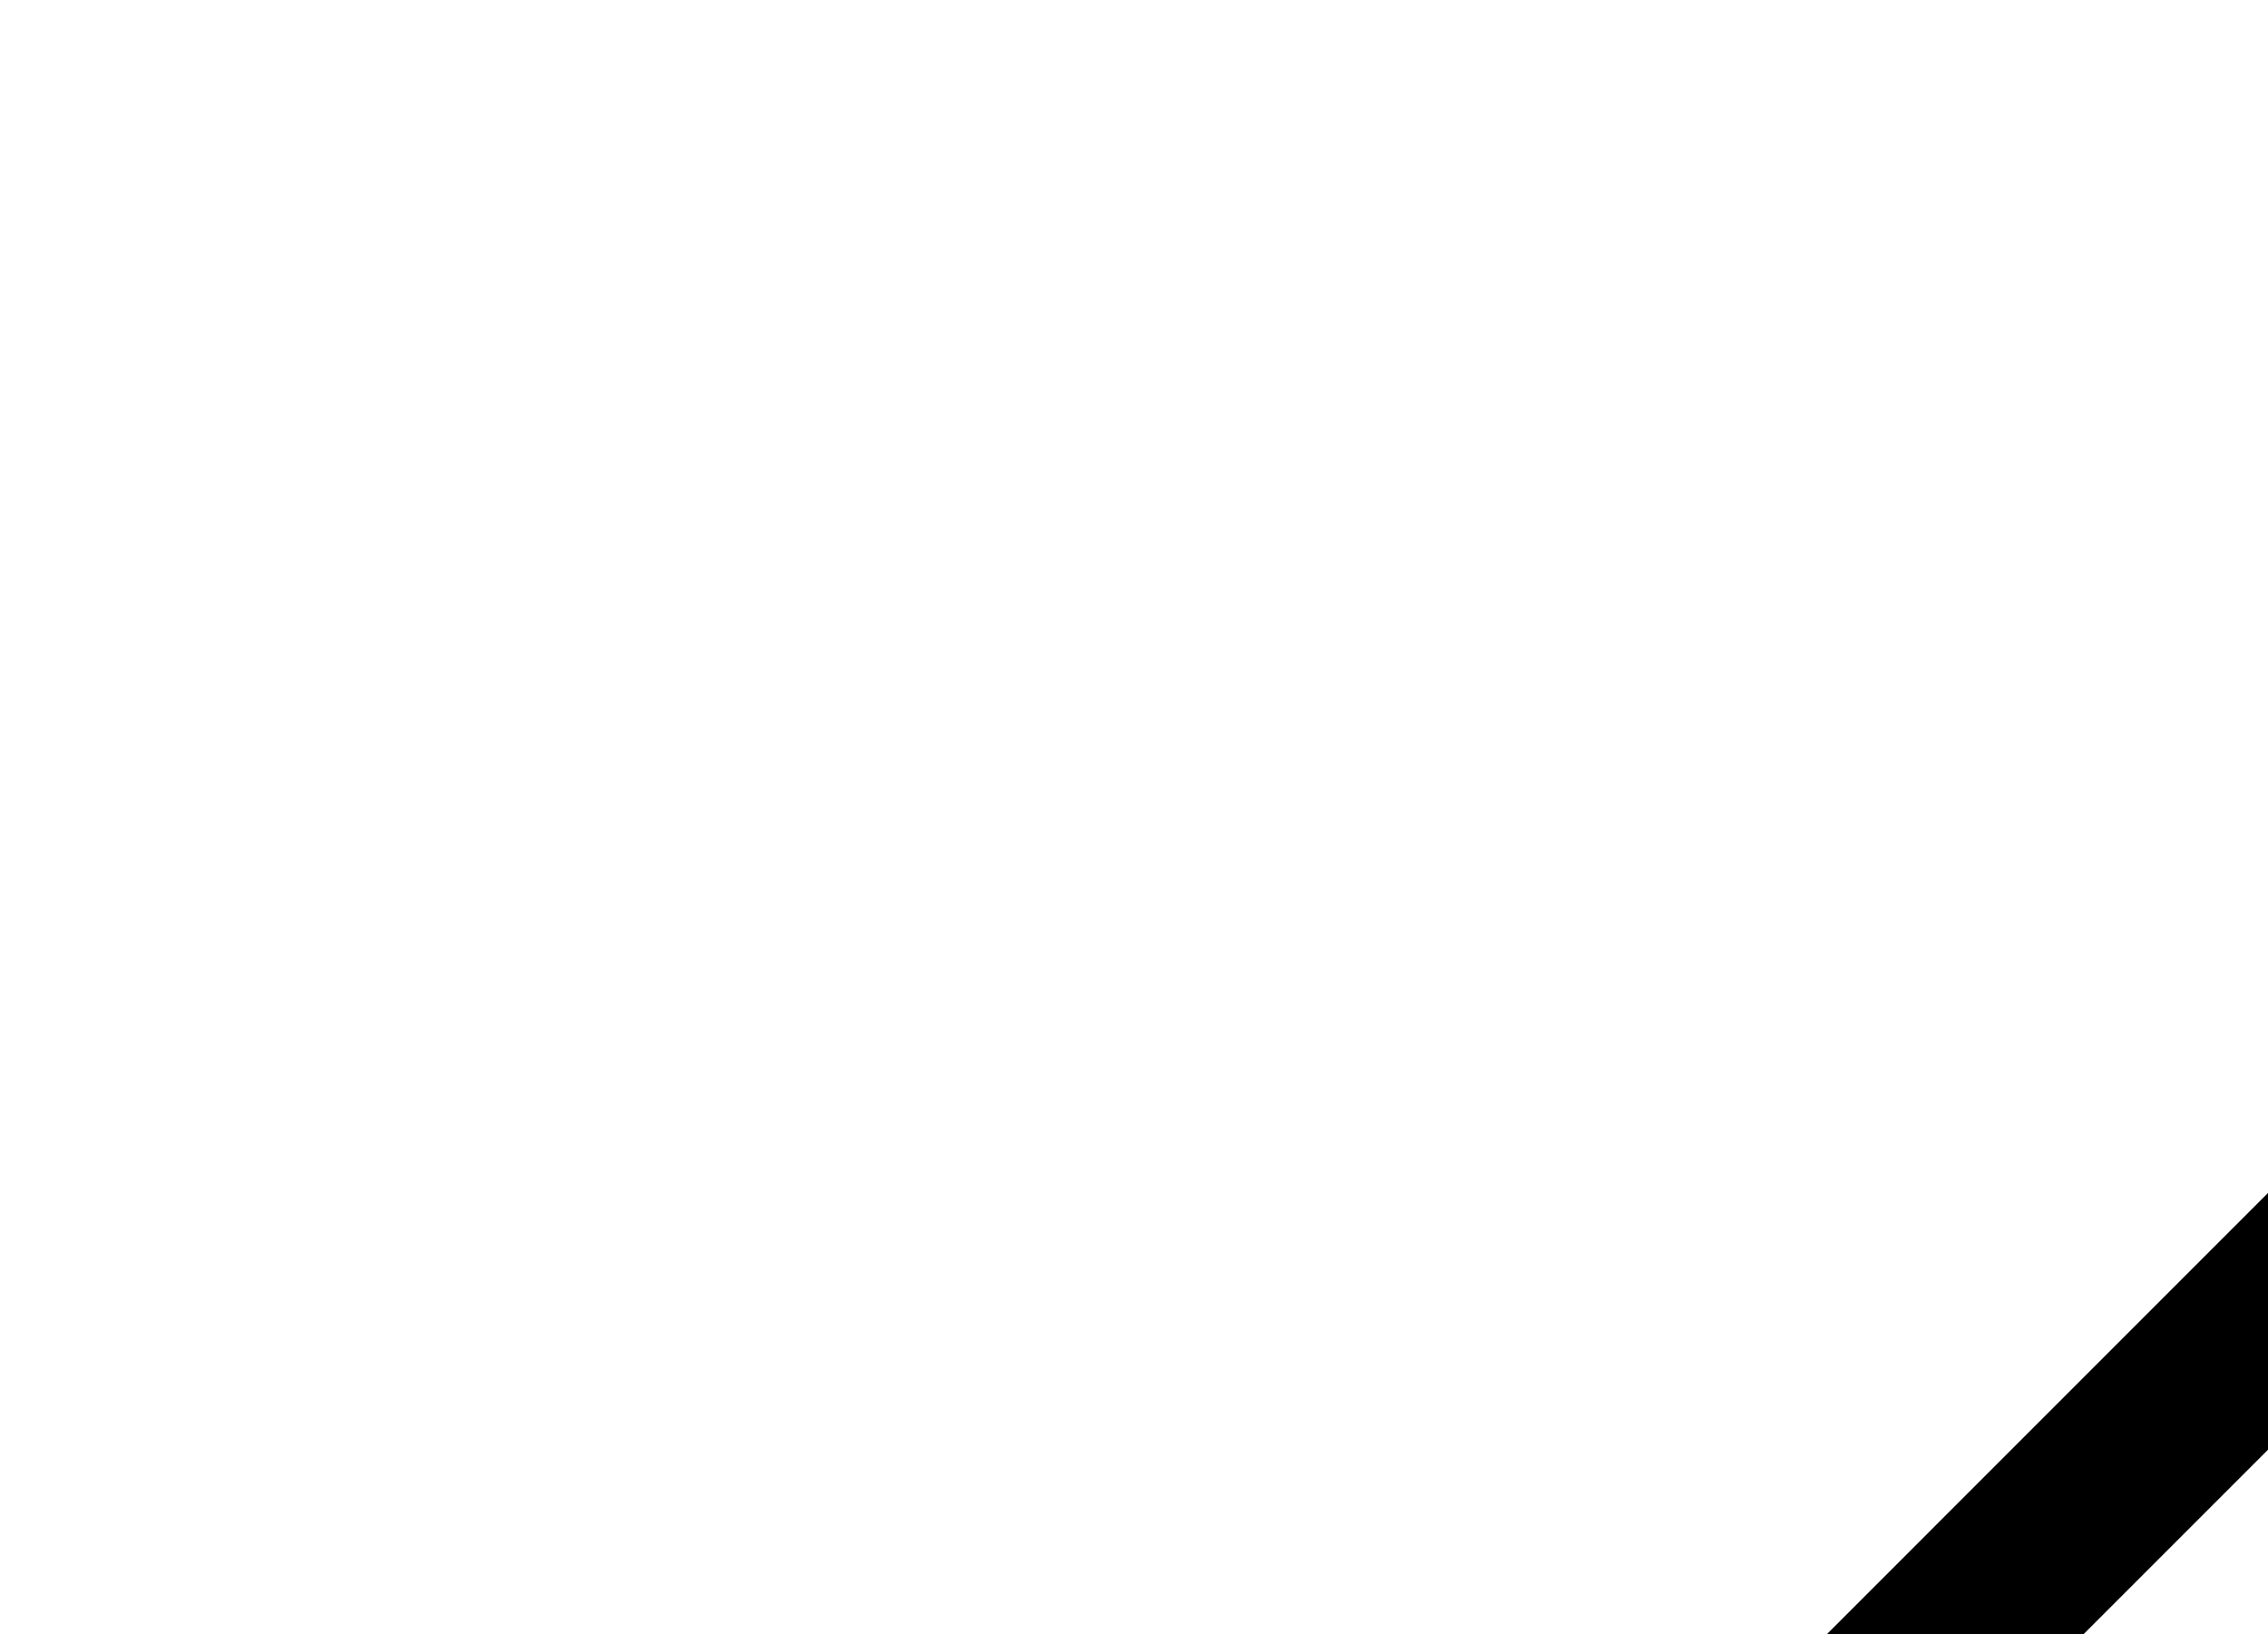
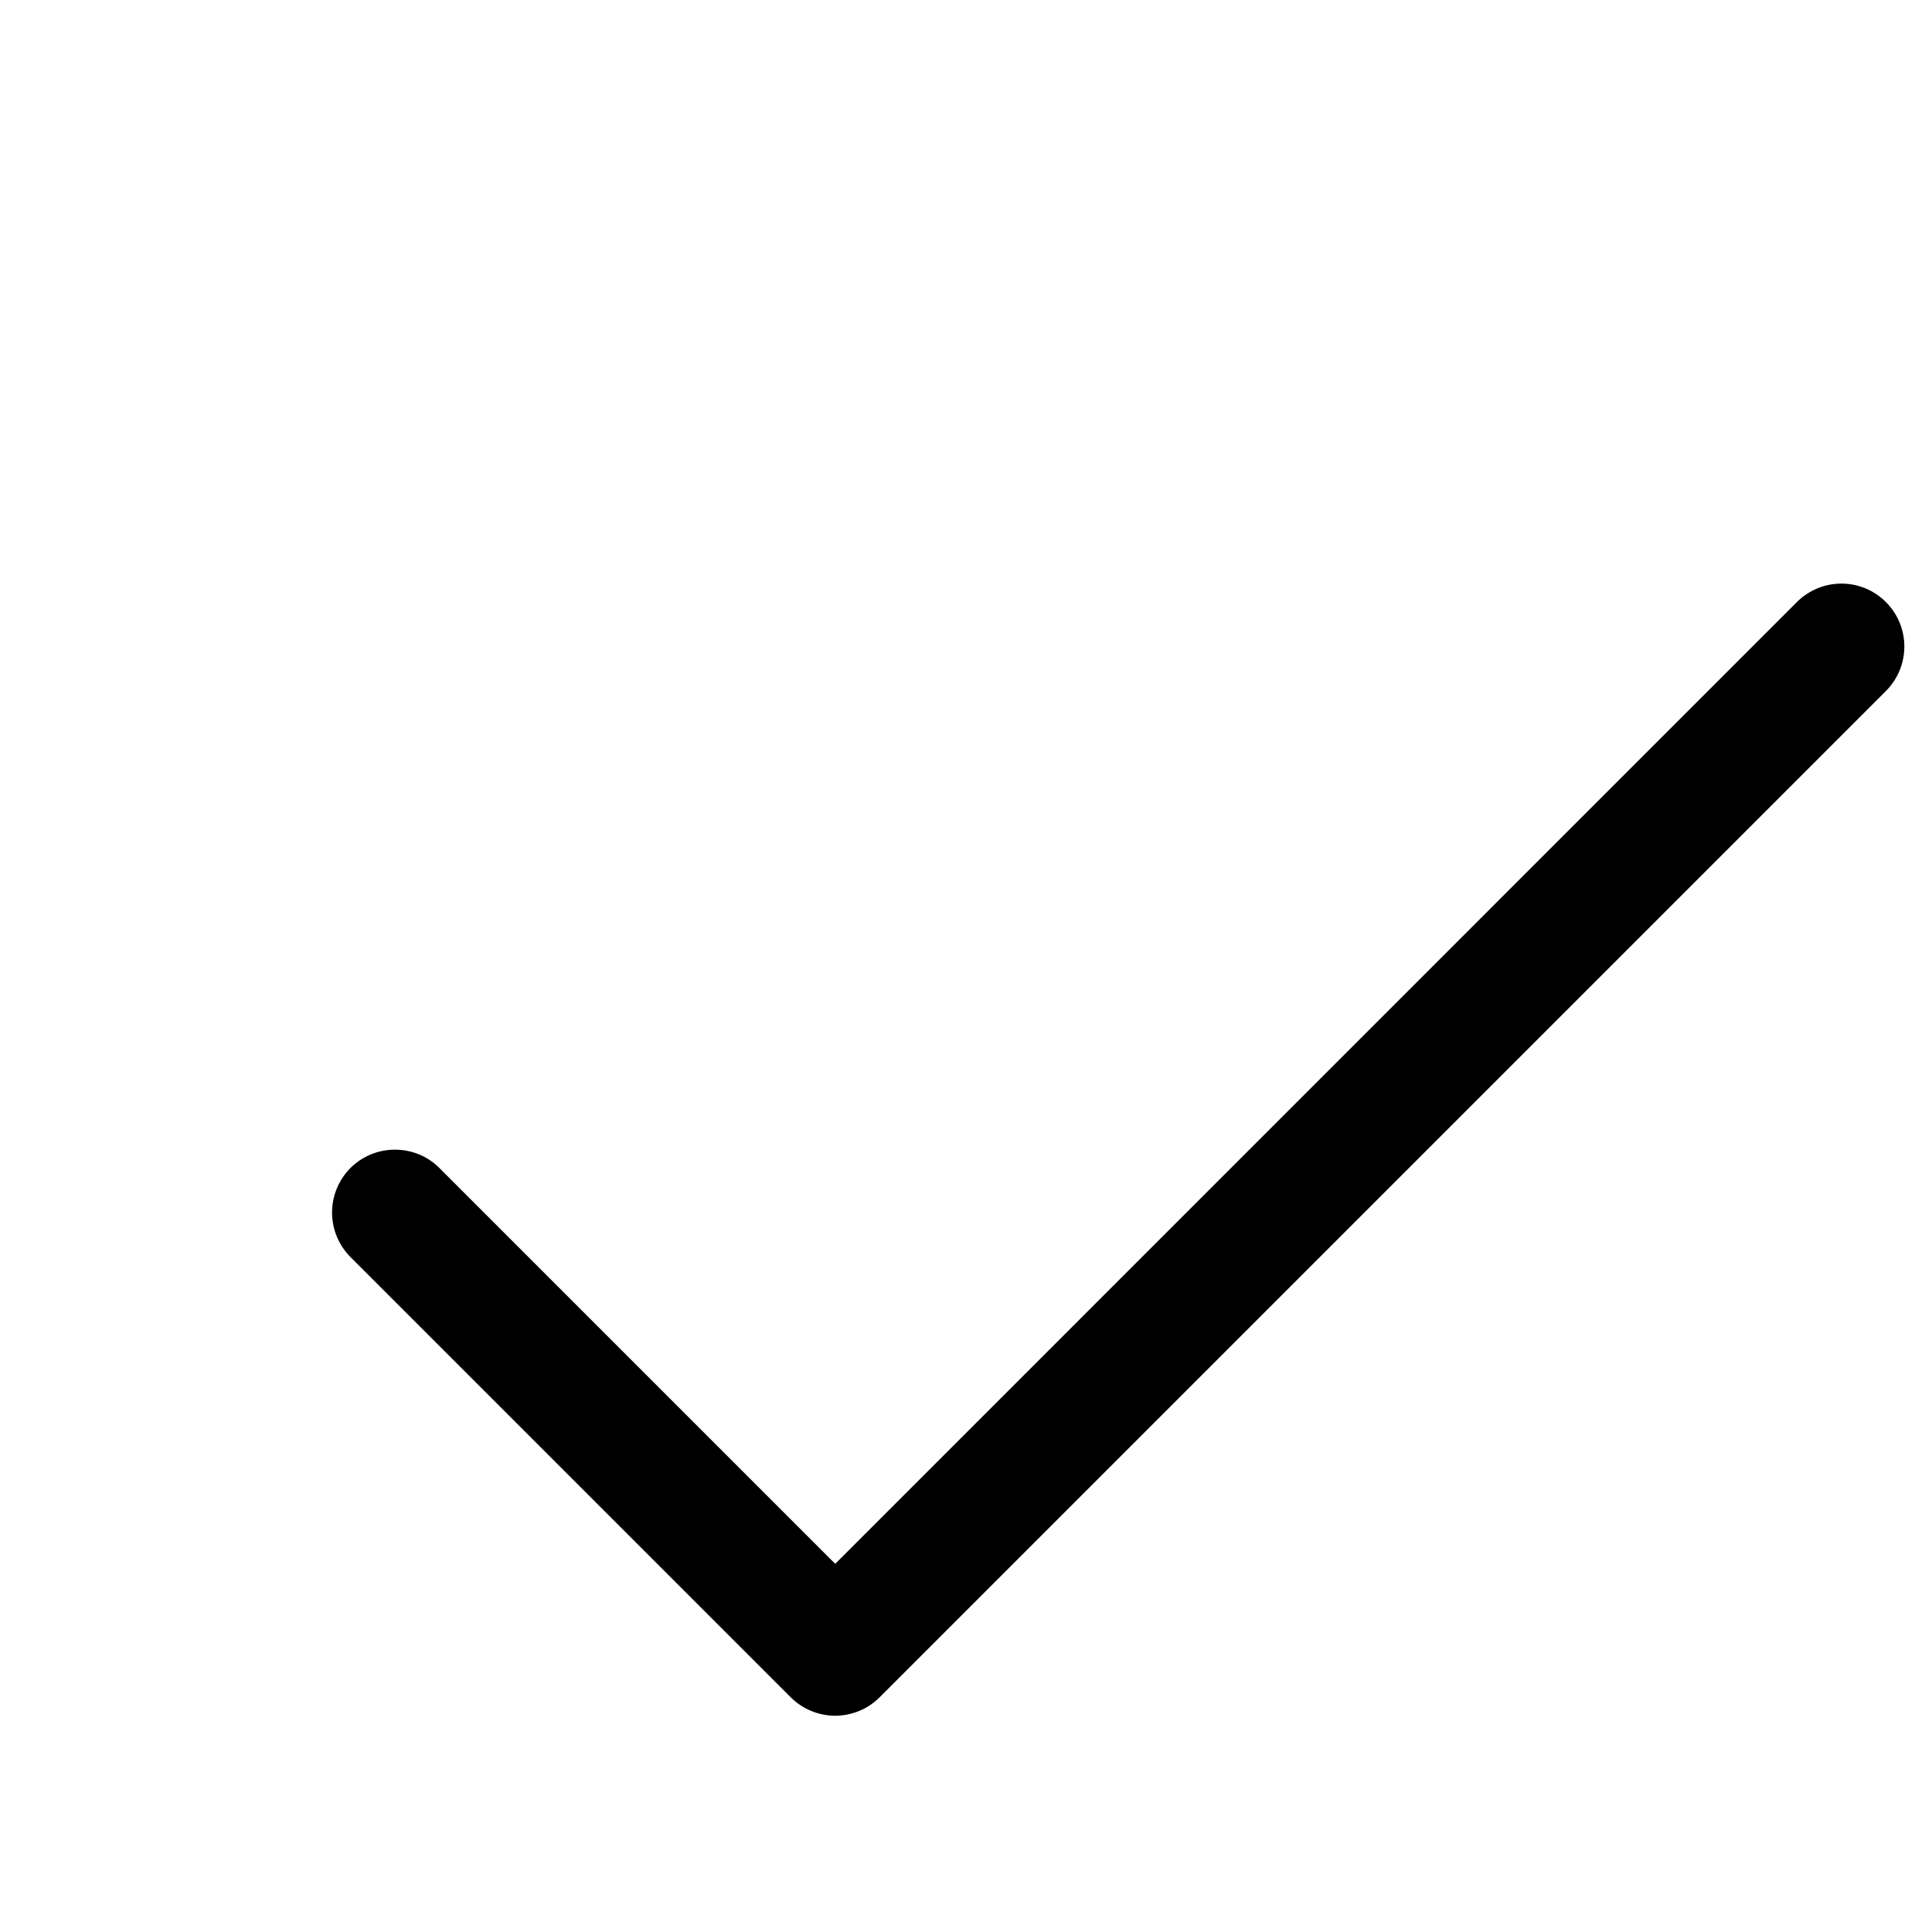
- <svg xmlns="http://www.w3.org/2000/svg" fill="currentColor">
+ <svg xmlns="http://www.w3.org/2000/svg" viewBox="0 0 16 16" fill="currentColor">
  <path d="M15.618 5.723L7.285 14.056C7.237 14.104 7.179 14.143 7.116 14.169C7.053 14.195 6.985 14.209 6.917 14.209C6.848 14.209 6.78 14.195 6.717 14.169C6.654 14.143 6.596 14.104 6.548 14.056L2.902 10.41C2.805 10.312 2.75 10.18 2.75 10.042C2.75 9.903 2.805 9.771 2.902 9.673C3 9.575 3.133 9.521 3.271 9.521C3.409 9.521 3.542 9.575 3.639 9.673L6.917 12.951L14.881 4.986C14.979 4.888 15.112 4.833 15.25 4.833C15.388 4.833 15.521 4.888 15.618 4.986C15.716 5.083 15.771 5.216 15.771 5.354C15.771 5.492 15.716 5.625 15.618 5.723Z" fill="currentColor" />
</svg>
